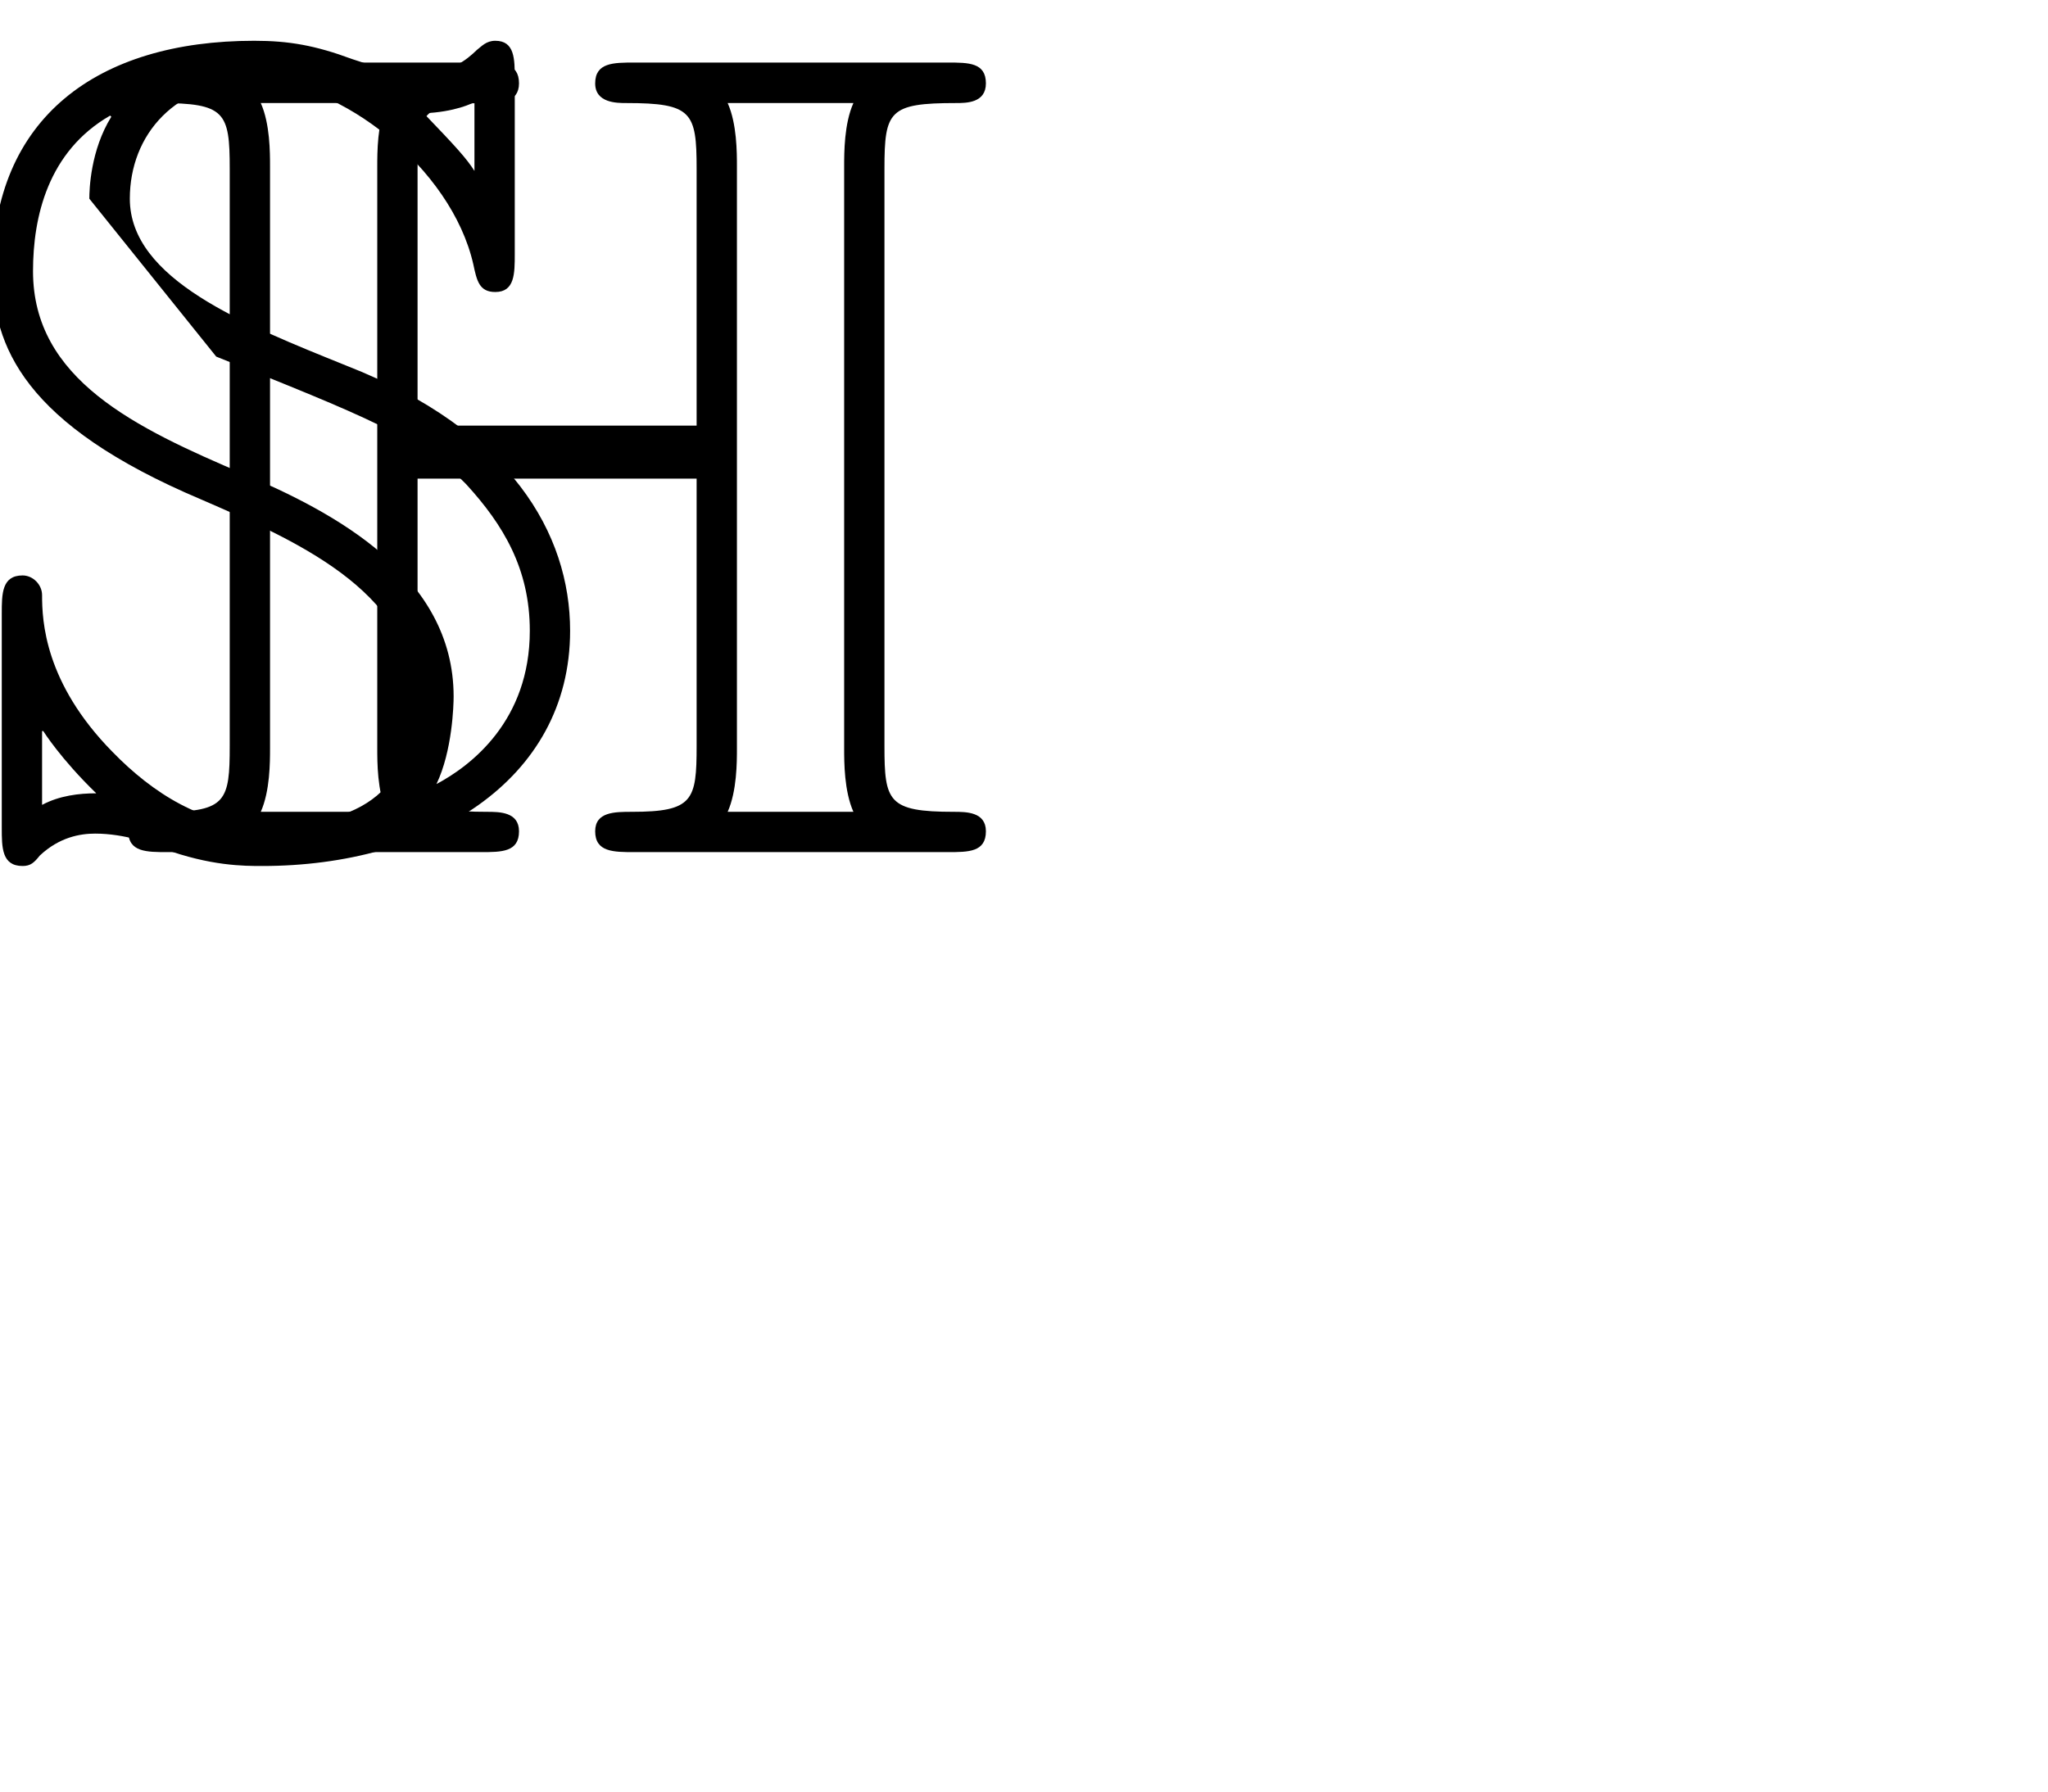
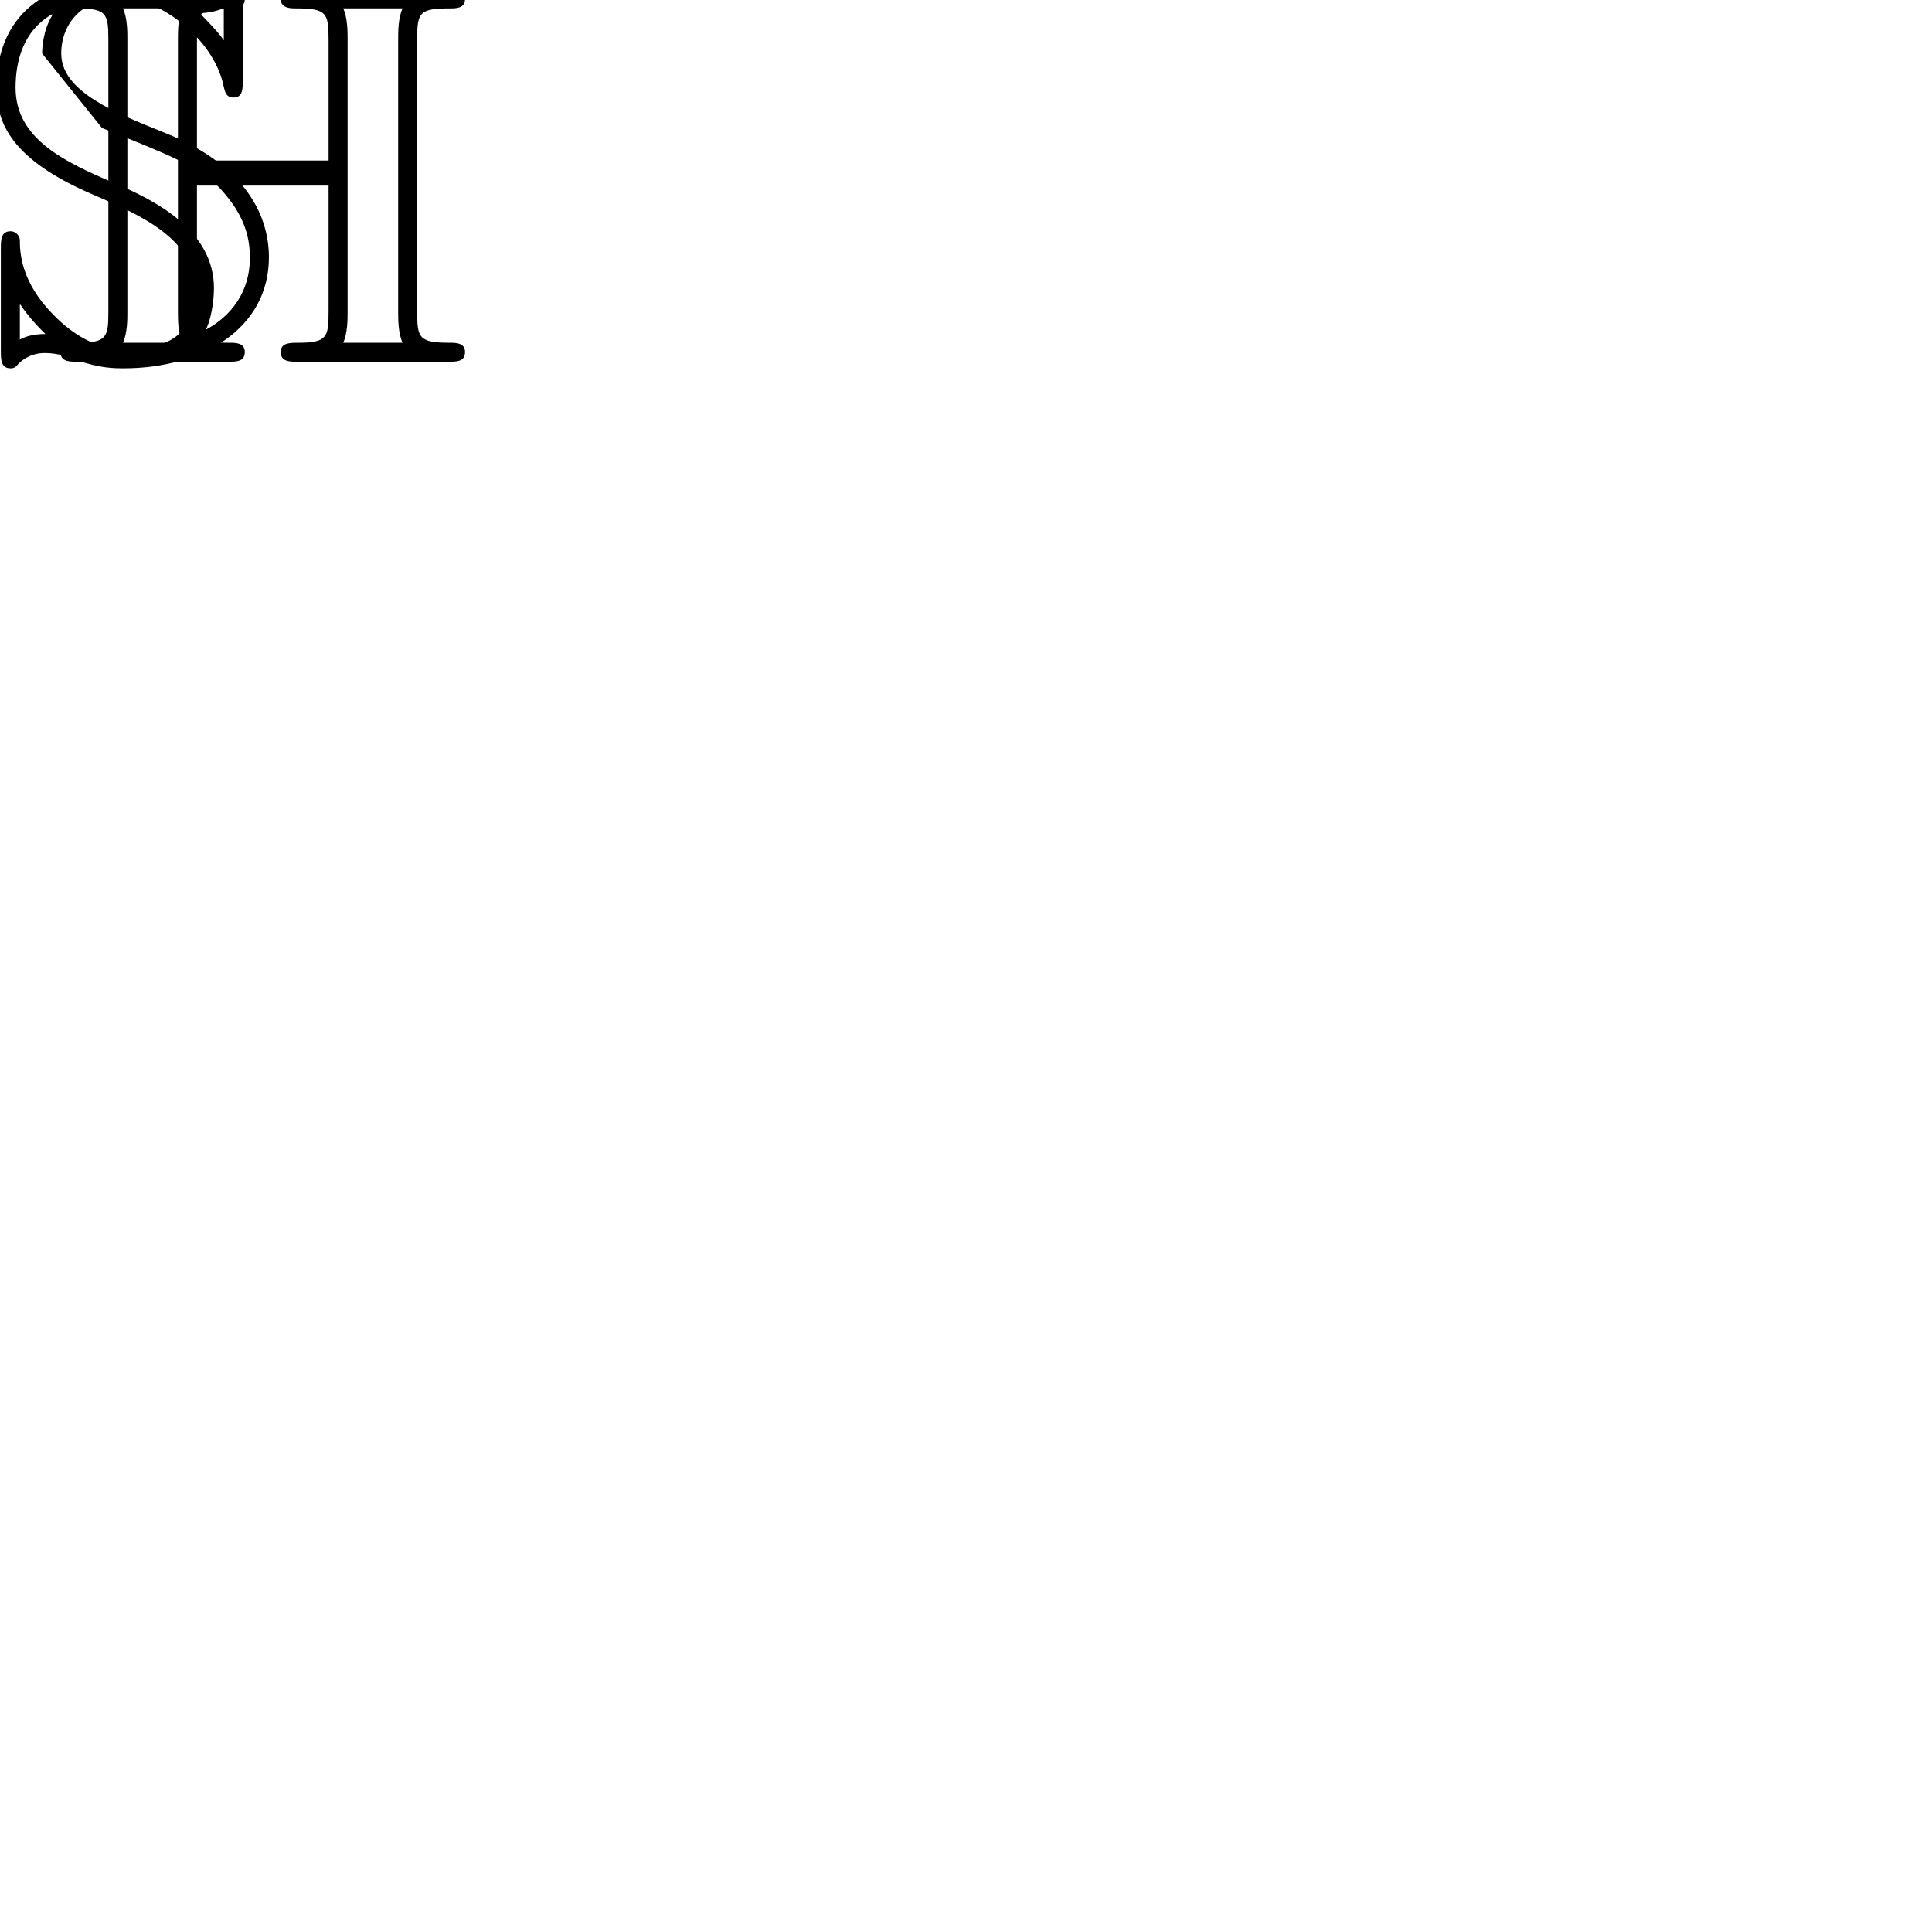
- <svg xmlns="http://www.w3.org/2000/svg" xmlns:xlink="http://www.w3.org/1999/xlink" version="1.1" width="192" height="168" viewBox="0 0 12 9.5">
+ <svg xmlns="http://www.w3.org/2000/svg" xmlns:xlink="http://www.w3.org/1999/xlink" version="1.1" width="384" height="384" viewBox="0 0 24 24">
  <defs>
    <path id="g0-72" d="M4.023-3.545C4.023-3.844 4.047-3.885 4.394-3.885C4.447-3.885 4.549-3.885 4.549-3.987C4.549-4.095 4.459-4.095 4.352-4.095H2.726C2.618-4.095 2.523-4.095 2.523-3.987C2.523-3.885 2.636-3.885 2.684-3.885C3.025-3.885 3.049-3.838 3.049-3.545V-2.212H1.602V-3.545C1.602-3.844 1.626-3.885 1.973-3.885C2.026-3.885 2.128-3.885 2.128-3.987C2.128-4.095 2.038-4.095 1.931-4.095H.305C.197-4.095 .102-4.095 .102-3.987C.102-3.885 .215-3.885 .263-3.885C.604-3.885 .628-3.838 .628-3.545V-.55C.628-.269 .61-.209 .293-.209C.203-.209 .102-.209 .102-.108C.102 0 .197 0 .305 0H1.931C2.038 0 2.128 0 2.128-.108C2.128-.209 2.026-.209 1.961-.209C1.62-.209 1.602-.263 1.602-.55V-1.937H3.049V-.55C3.049-.269 3.031-.209 2.714-.209C2.624-.209 2.523-.209 2.523-.108C2.523 0 2.618 0 2.726 0H4.352C4.459 0 4.549 0 4.549-.108C4.549-.209 4.447-.209 4.382-.209C4.041-.209 4.023-.263 4.023-.55V-3.545ZM.837-3.557C.837-3.628 .837-3.778 .789-3.885H1.441C1.393-3.778 1.393-3.628 1.393-3.557V-.538C1.393-.466 1.393-.317 1.441-.209H.789C.837-.317 .837-.466 .837-.538V-3.557ZM3.258-3.557C3.258-3.628 3.258-3.778 3.21-3.885H3.862C3.814-3.778 3.814-3.628 3.814-3.557V-.538C3.814-.466 3.814-.317 3.862-.209H3.21C3.258-.317 3.258-.466 3.258-.538V-3.557Z" />
    <path id="g0-83" d="M2.008-2.523C1.476-2.738 .885-2.971 .885-3.389C.885-3.718 1.118-3.999 1.542-3.999C1.973-3.999 2.552-3.551 2.666-3.049C2.684-2.965 2.696-2.905 2.78-2.905C2.881-2.905 2.881-3.001 2.881-3.102V-4.011C2.881-4.113 2.881-4.208 2.78-4.208C2.732-4.208 2.708-4.178 2.684-4.16C2.63-4.107 2.546-4.041 2.397-4.041S2.11-4.089 2.038-4.113C1.847-4.184 1.71-4.208 1.53-4.208C.717-4.208 .173-3.808 .173-3.013C.173-2.624 .335-2.218 1.255-1.829C1.722-1.626 2.355-1.357 2.355-.807C2.355-.383 2.17-.137 1.578-.137C1.267-.137 1.004-.305 .795-.52C.442-.879 .43-1.201 .43-1.333C.43-1.387 .383-1.435 .329-1.435C.221-1.435 .221-1.339 .221-1.237V-.126C.221-.024 .221 .072 .329 .072C.371 .072 .389 .054 .418 .018C.52-.078 .628-.096 .705-.096C.861-.096 1.004-.042 1.058-.018C1.303 .072 1.476 .072 1.572 .072C2.433 .072 3.168-.365 3.168-1.148C3.168-1.65 2.863-2.188 2.008-2.523ZM2.672-3.533C2.63-3.599 2.576-3.658 2.409-3.832C2.57-3.838 2.666-3.885 2.672-3.891V-3.533ZM.43-.245V-.628H.436C.436-.628 .526-.484 .711-.305C.622-.305 .52-.293 .43-.245ZM1.333-2.57C2.092-2.266 2.397-2.146 2.63-1.907C2.821-1.698 2.959-1.47 2.959-1.148C2.959-.681 2.654-.448 2.475-.353C2.558-.526 2.564-.765 2.564-.807C2.564-1.435 1.943-1.763 1.476-1.961C.915-2.2 .383-2.451 .383-3.013C.383-3.294 .46-3.634 .783-3.82L.789-3.814C.681-3.64 .675-3.437 .675-3.389L1.333-2.57Z" />
  </defs>
  <g id="page1" transform="matrix(1.13 0 0 1.13 -63.98604 -69.80688)">
    <use x="56.413" y="65.753" xlink:href="#g0-83" />
    <use x="57.188" y="65.753" xlink:href="#g0-72" />
  </g>
</svg>
